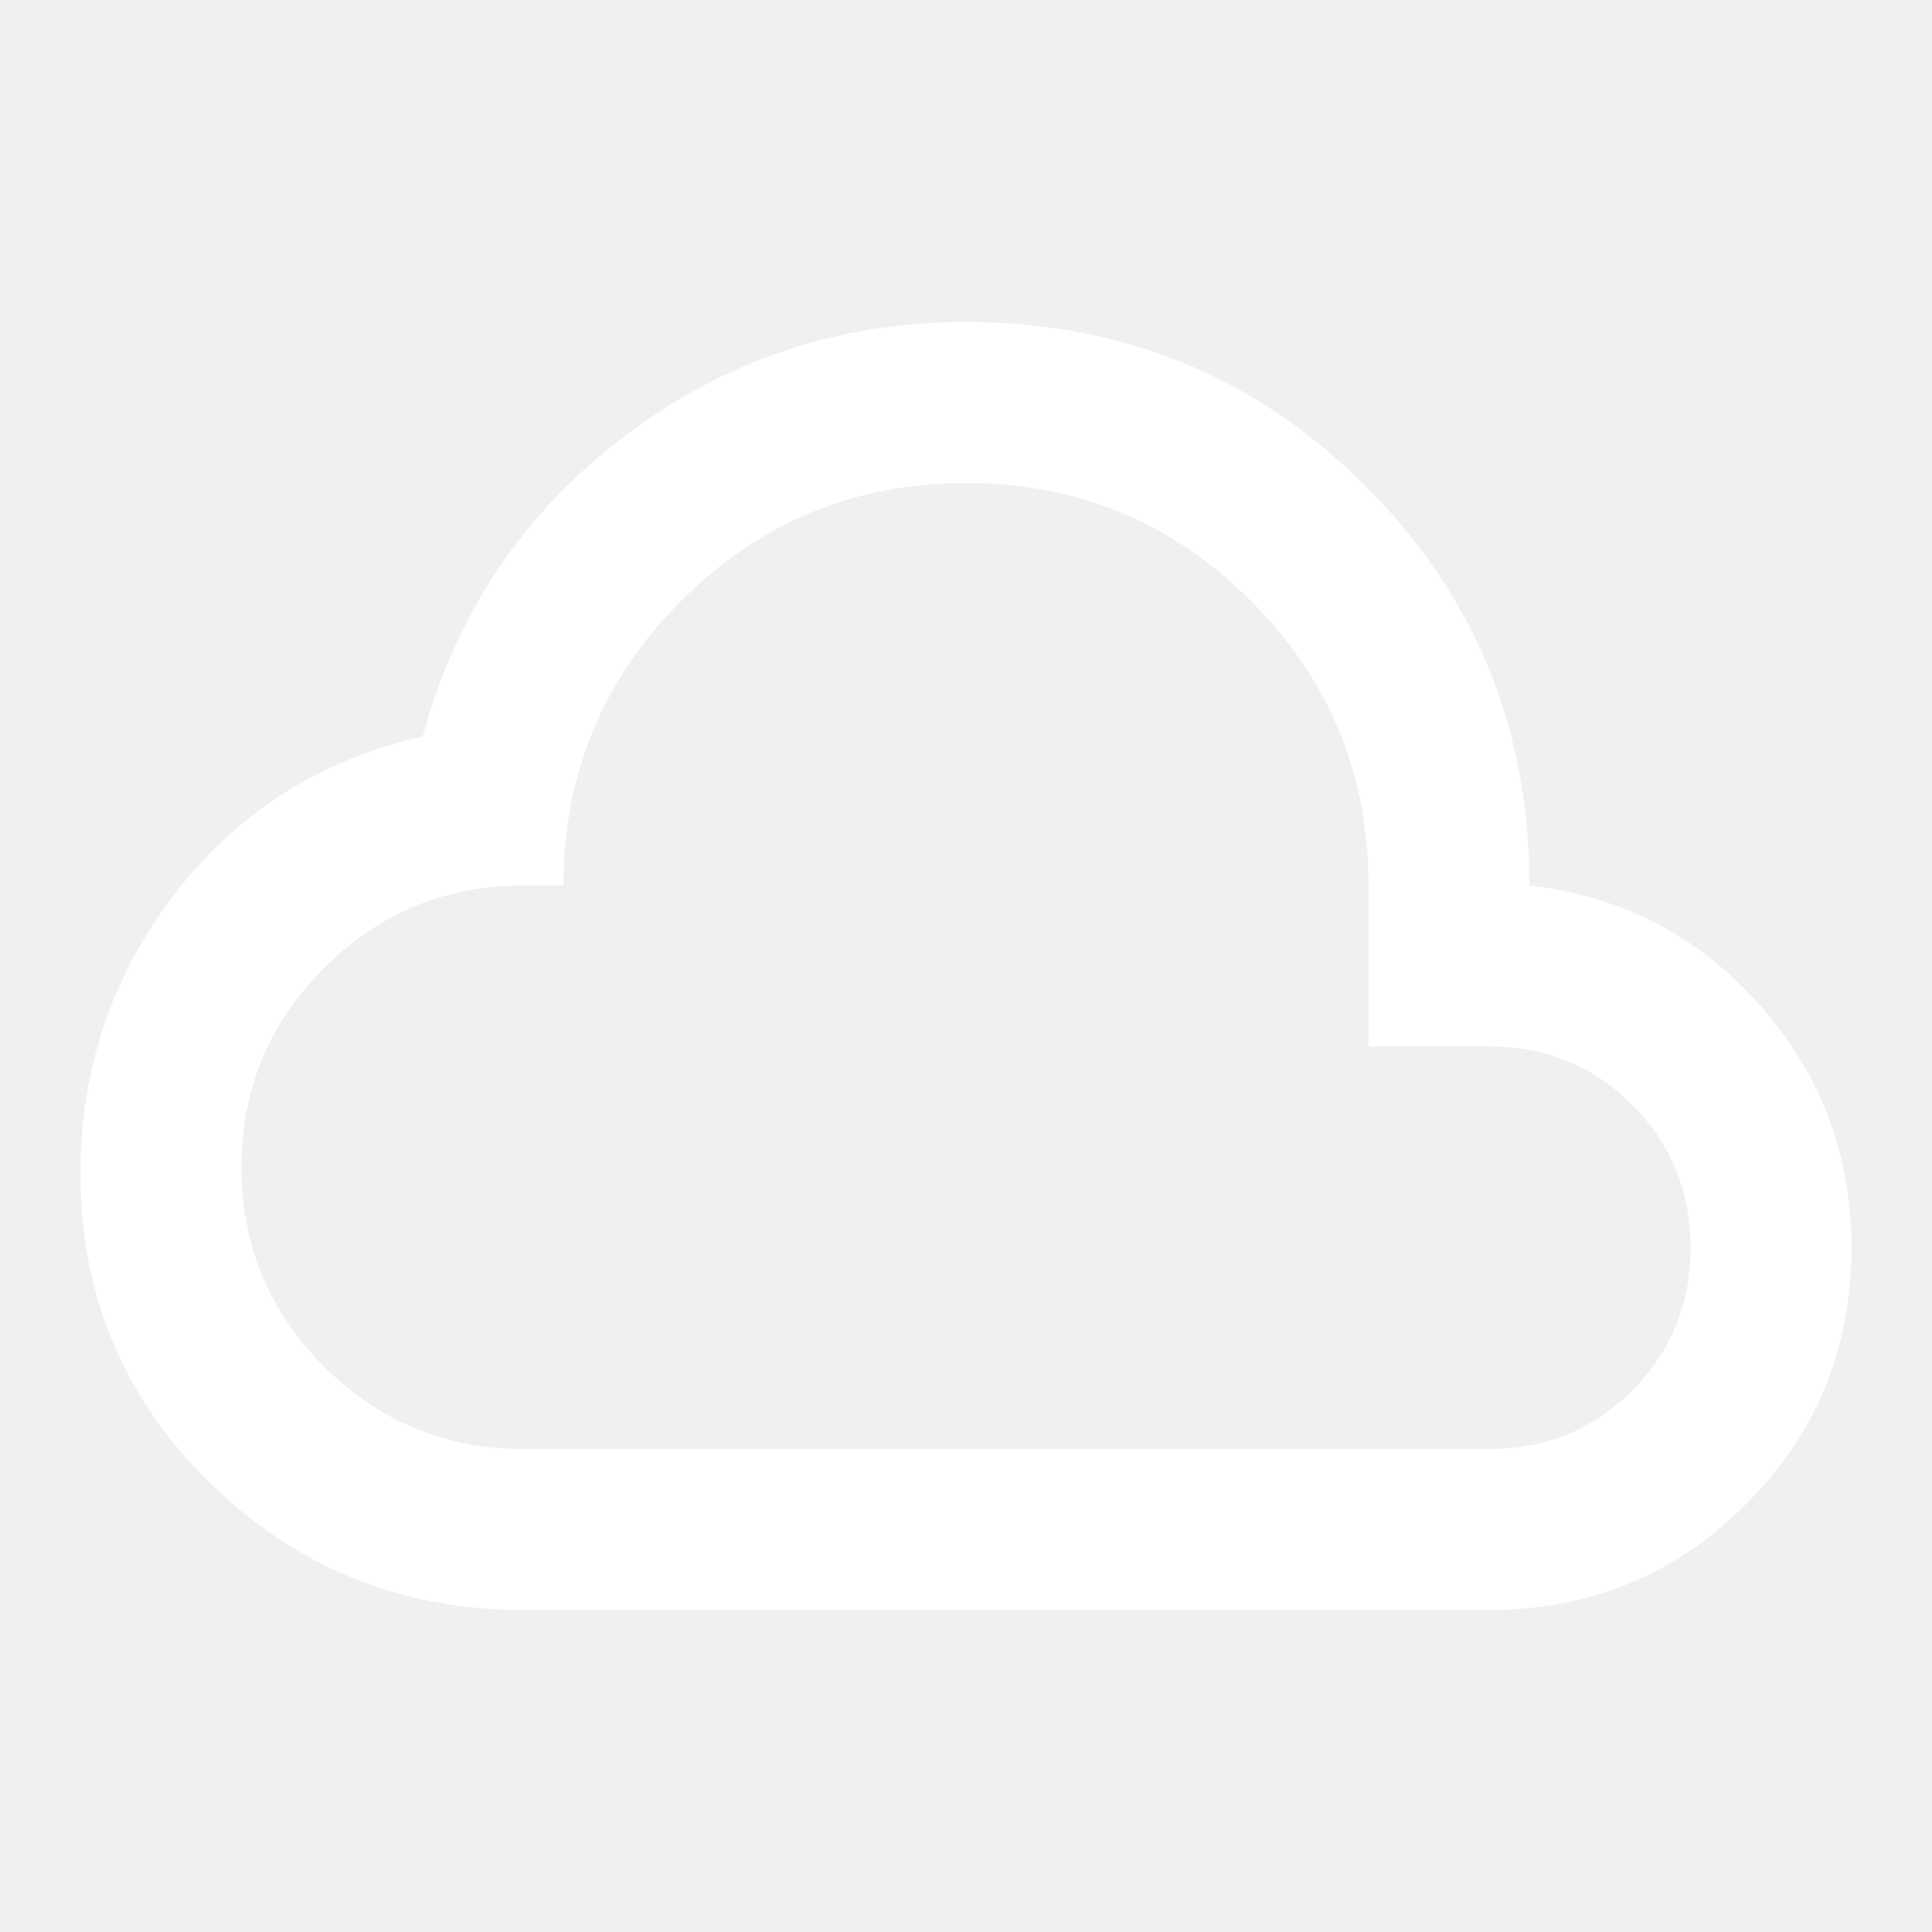
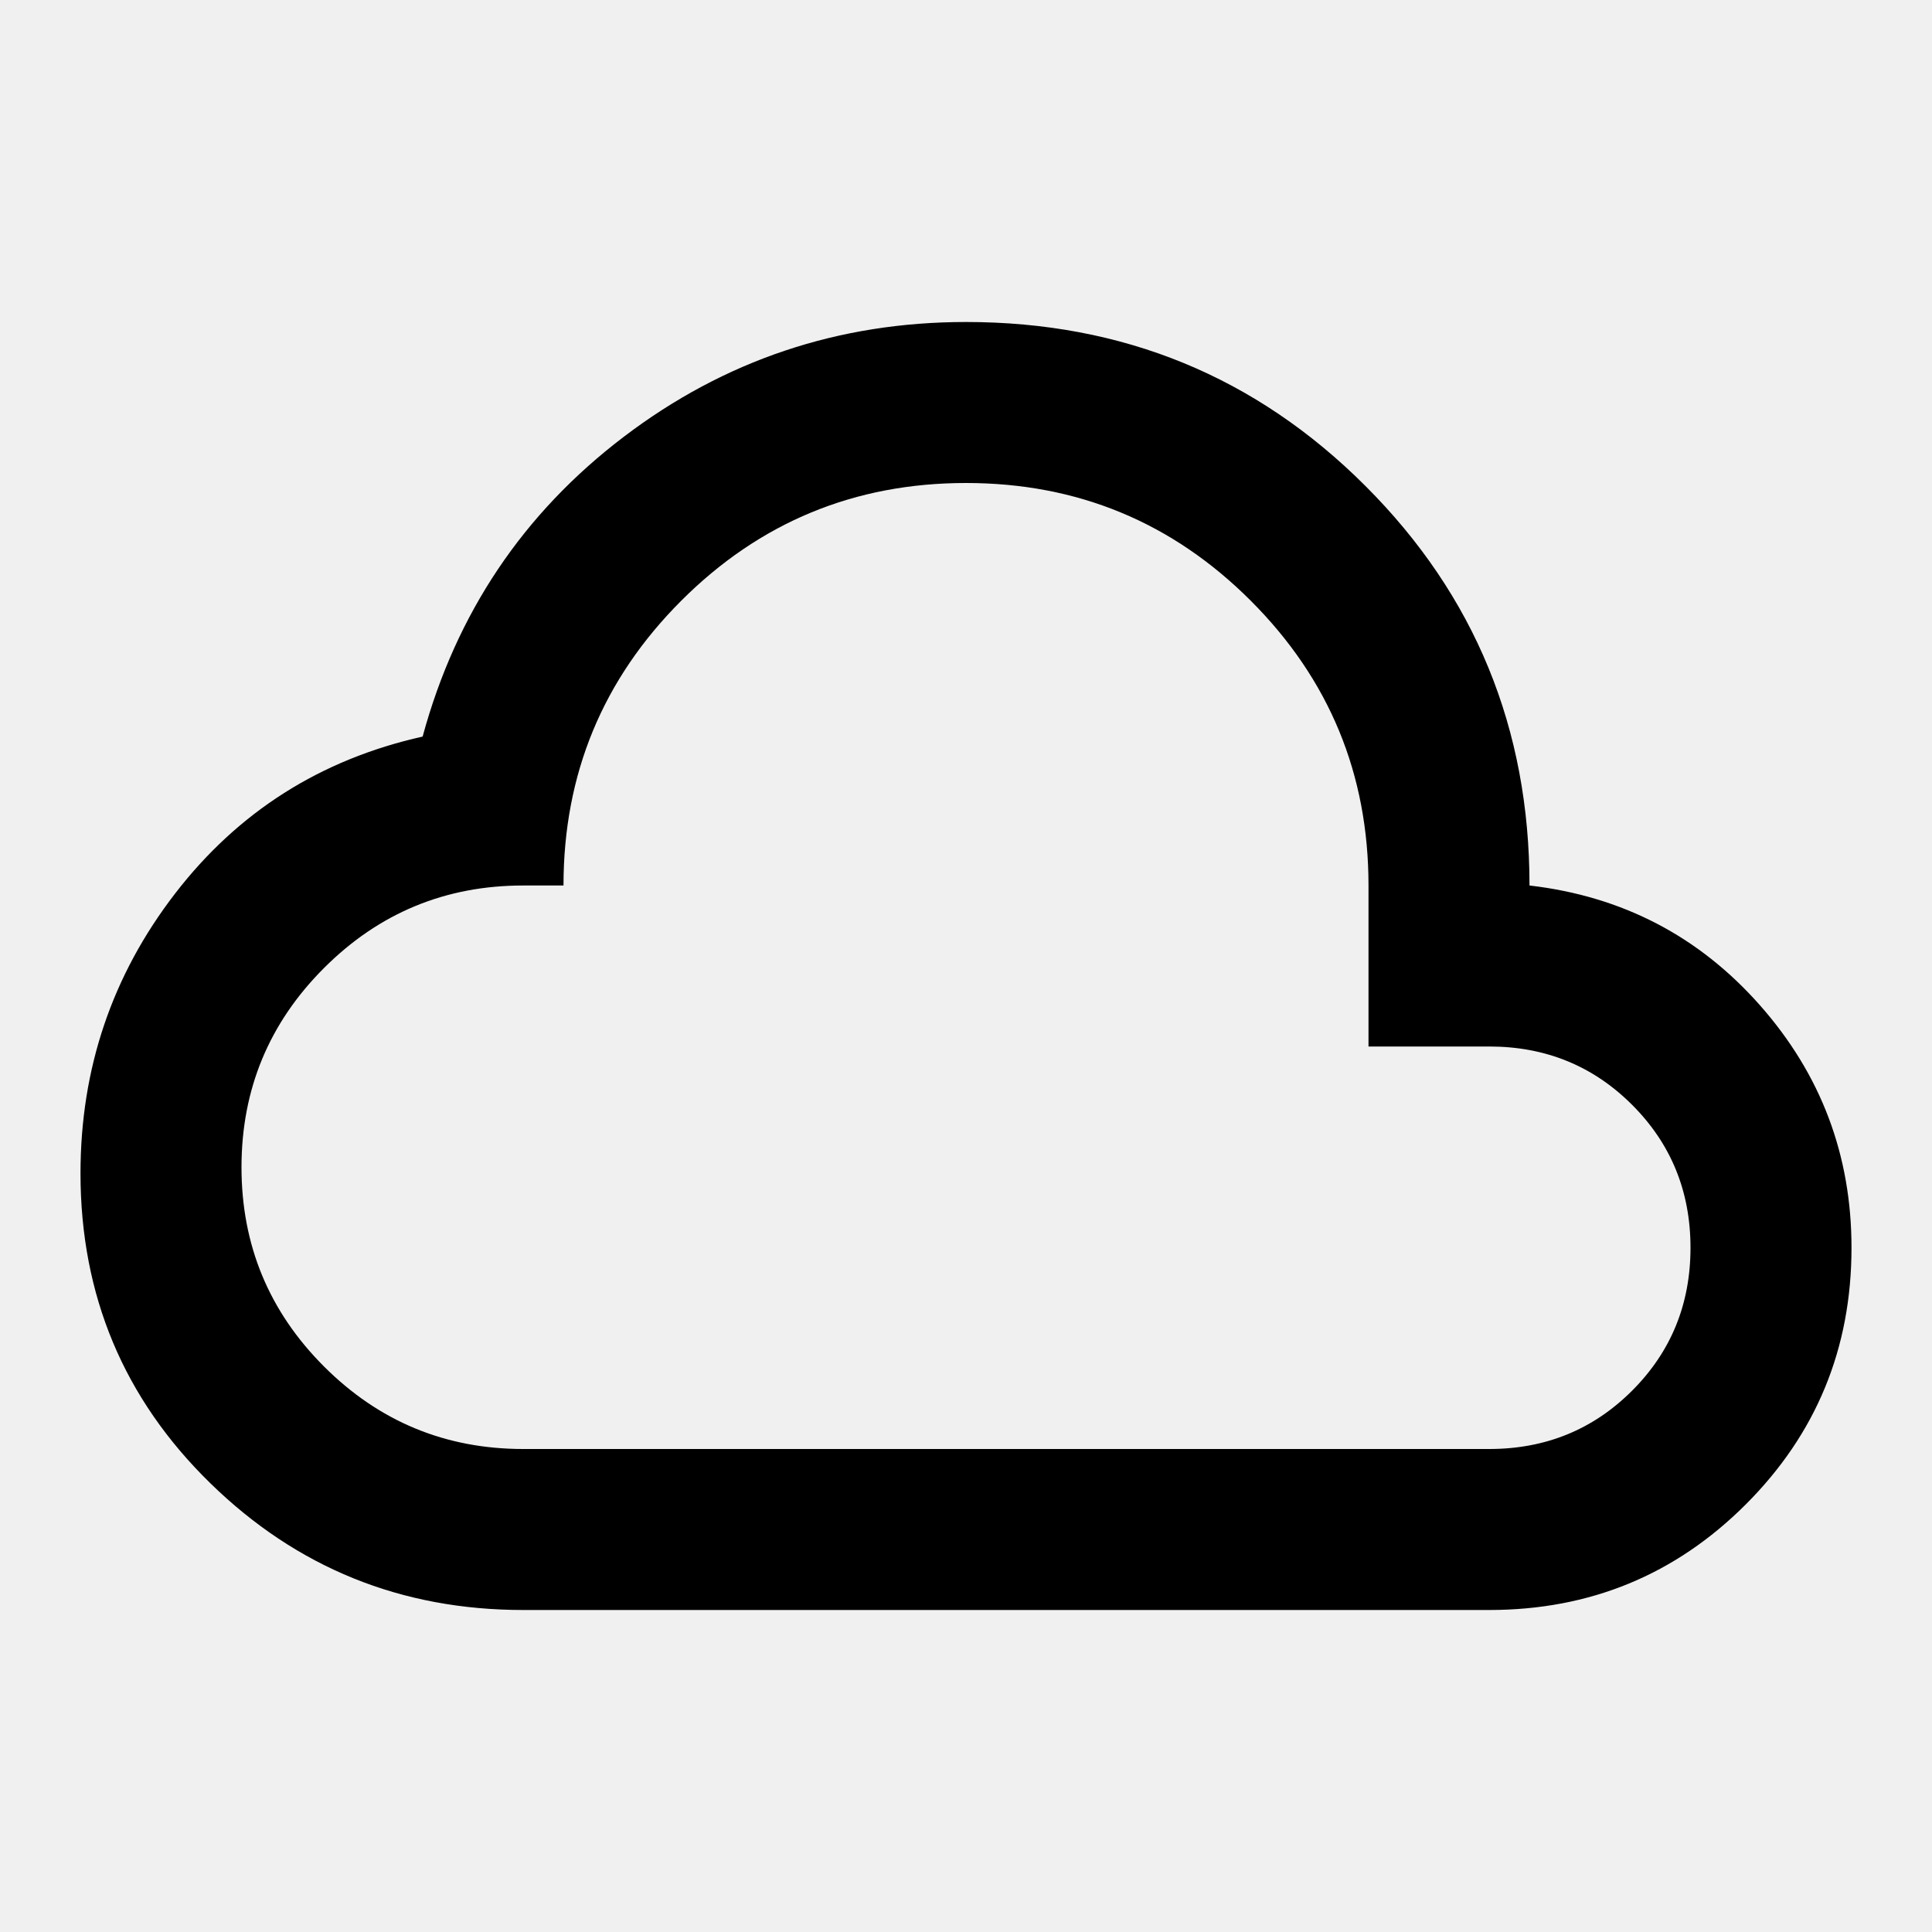
- <svg xmlns="http://www.w3.org/2000/svg" height="24px" viewBox="0 -960 960 960" width="24px" fill="#fff">
+ <svg xmlns="http://www.w3.org/2000/svg" height="24px" viewBox="0 -960 960 960" width="24px" fill="#000">
  <path d="M260-160q-91 0-155.5-63T40-377q0-78 47-139t123-78q25-92 100-149t170-57q117 0 198.5 81.5T760-520q69 8 114.5 59.5T920-340q0 75-52.5 127.5T740-160H260Zm0-80h480q42 0 71-29t29-71q0-42-29-71t-71-29h-60v-80q0-83-58.5-141.5T480-720q-83 0-141.5 58.5T280-520h-20q-58 0-99 41t-41 99q0 58 41 99t99 41Zm220-240Z" />
</svg>
